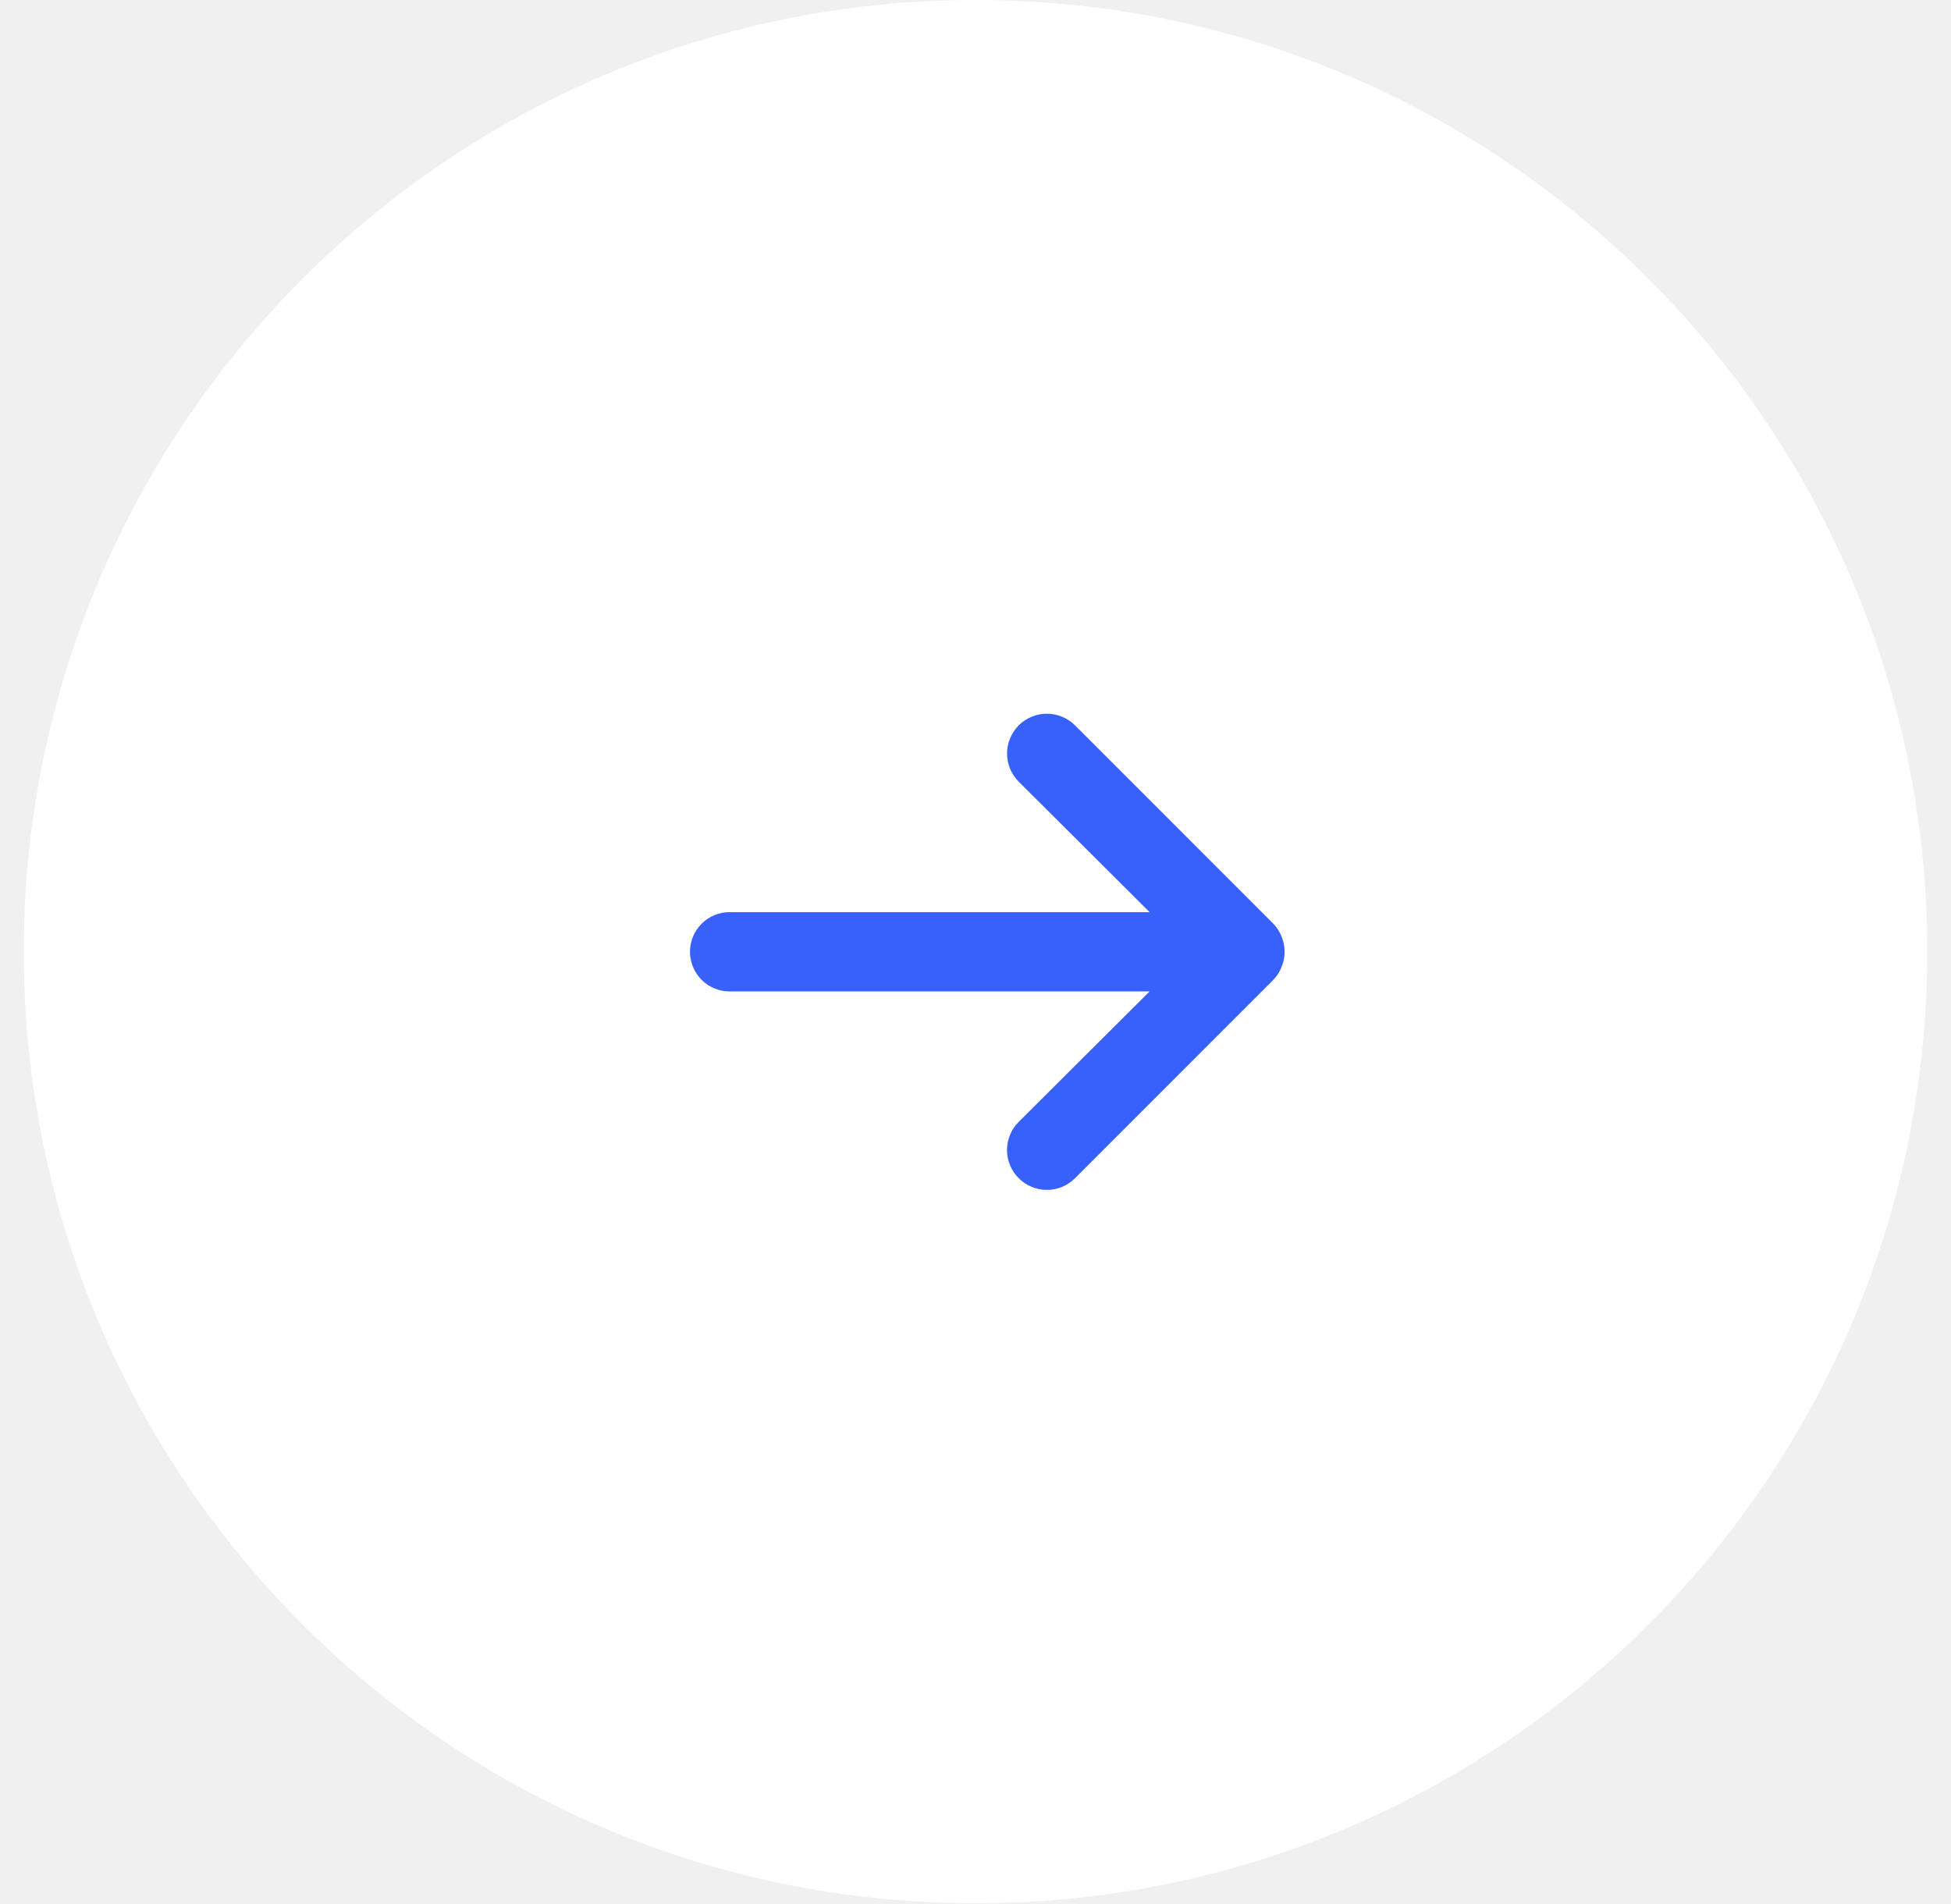
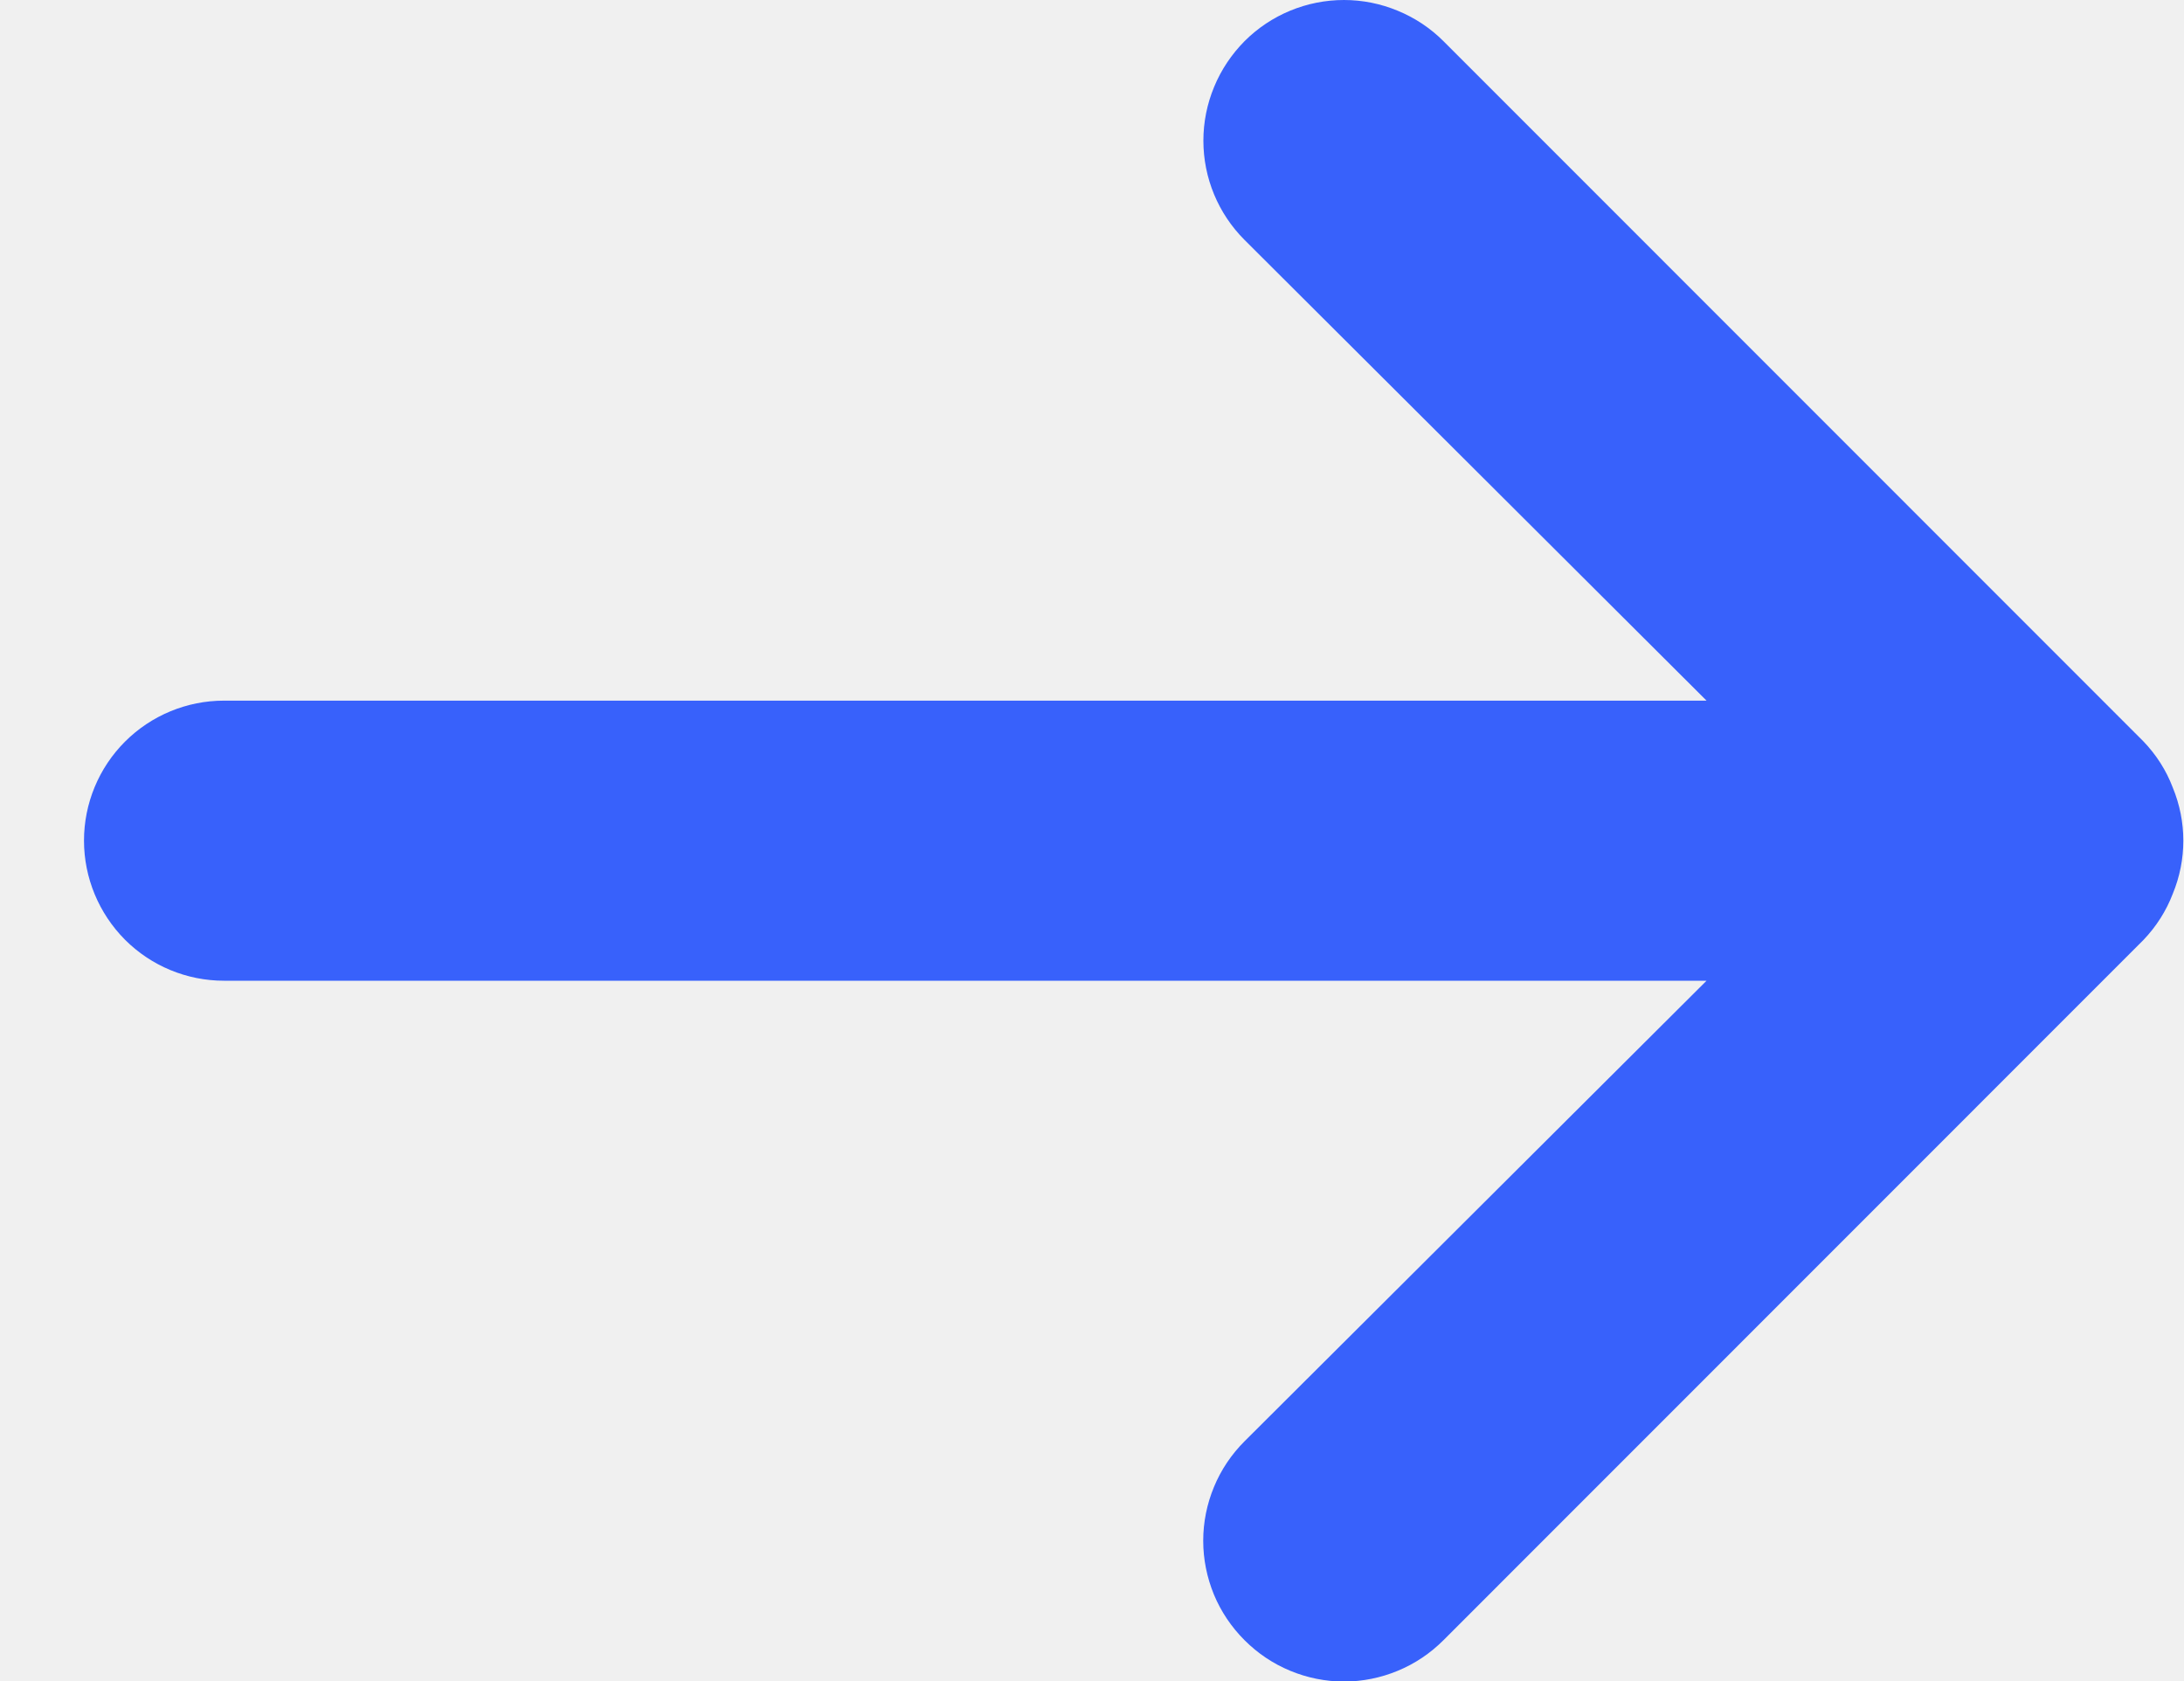
- <svg xmlns="http://www.w3.org/2000/svg" width="41" height="40" viewBox="0 0 41 40" fill="none">
-   <rect x="0.5" width="40" height="40" rx="20" fill="white" />
-   <path d="M26.933 19.687C26.894 19.584 26.834 19.491 26.758 19.412L22.592 15.245C22.514 15.167 22.422 15.106 22.32 15.064C22.219 15.022 22.11 15 22 15C21.778 15 21.565 15.088 21.408 15.245C21.331 15.323 21.269 15.415 21.227 15.517C21.185 15.618 21.163 15.727 21.163 15.837C21.163 16.059 21.251 16.271 21.408 16.428L24.158 19.17H15.333C15.112 19.17 14.9 19.258 14.744 19.414C14.588 19.57 14.5 19.782 14.5 20.003C14.5 20.224 14.588 20.436 14.744 20.593C14.9 20.749 15.112 20.837 15.333 20.837H24.158L21.408 23.578C21.33 23.656 21.268 23.748 21.226 23.85C21.184 23.951 21.162 24.06 21.162 24.17C21.162 24.28 21.184 24.389 21.226 24.491C21.268 24.592 21.33 24.684 21.408 24.762C21.486 24.84 21.578 24.902 21.68 24.944C21.781 24.986 21.89 25.008 22 25.008C22.11 25.008 22.219 24.986 22.32 24.944C22.422 24.902 22.514 24.84 22.592 24.762L26.758 20.595C26.834 20.516 26.894 20.422 26.933 20.32C27.017 20.117 27.017 19.89 26.933 19.687Z" fill="#3861FB" />
+ <svg xmlns="http://www.w3.org/2000/svg" width="13" height="10" viewBox="0 0 13 10" fill="none">
+   <path d="M12.933 4.687C12.894 4.584 12.834 4.491 12.758 4.412L8.592 0.245C8.514 0.167 8.422 0.106 8.32 0.064C8.219 0.022 8.11 0 8 0C7.778 0 7.565 0.088 7.408 0.245C7.331 0.323 7.269 0.415 7.227 0.517C7.185 0.618 7.163 0.727 7.163 0.837C7.163 1.059 7.251 1.271 7.408 1.428L10.158 4.17H1.333C1.112 4.17 0.9 4.258 0.744 4.414C0.588 4.57 0.5 4.782 0.5 5.003C0.5 5.224 0.588 5.436 0.744 5.593C0.9 5.749 1.112 5.837 1.333 5.837H10.158L7.408 8.578C7.33 8.656 7.268 8.748 7.226 8.85C7.184 8.951 7.162 9.06 7.162 9.17C7.162 9.28 7.184 9.389 7.226 9.491C7.268 9.592 7.33 9.684 7.408 9.762C7.486 9.84 7.578 9.902 7.68 9.944C7.781 9.986 7.89 10.008 8 10.008C8.11 10.008 8.219 9.986 8.32 9.944C8.422 9.902 8.514 9.84 8.592 9.762L12.758 5.595C12.834 5.516 12.894 5.422 12.933 5.32C13.017 5.117 13.017 4.89 12.933 4.687Z" fill="#3861FB" />
</svg>
